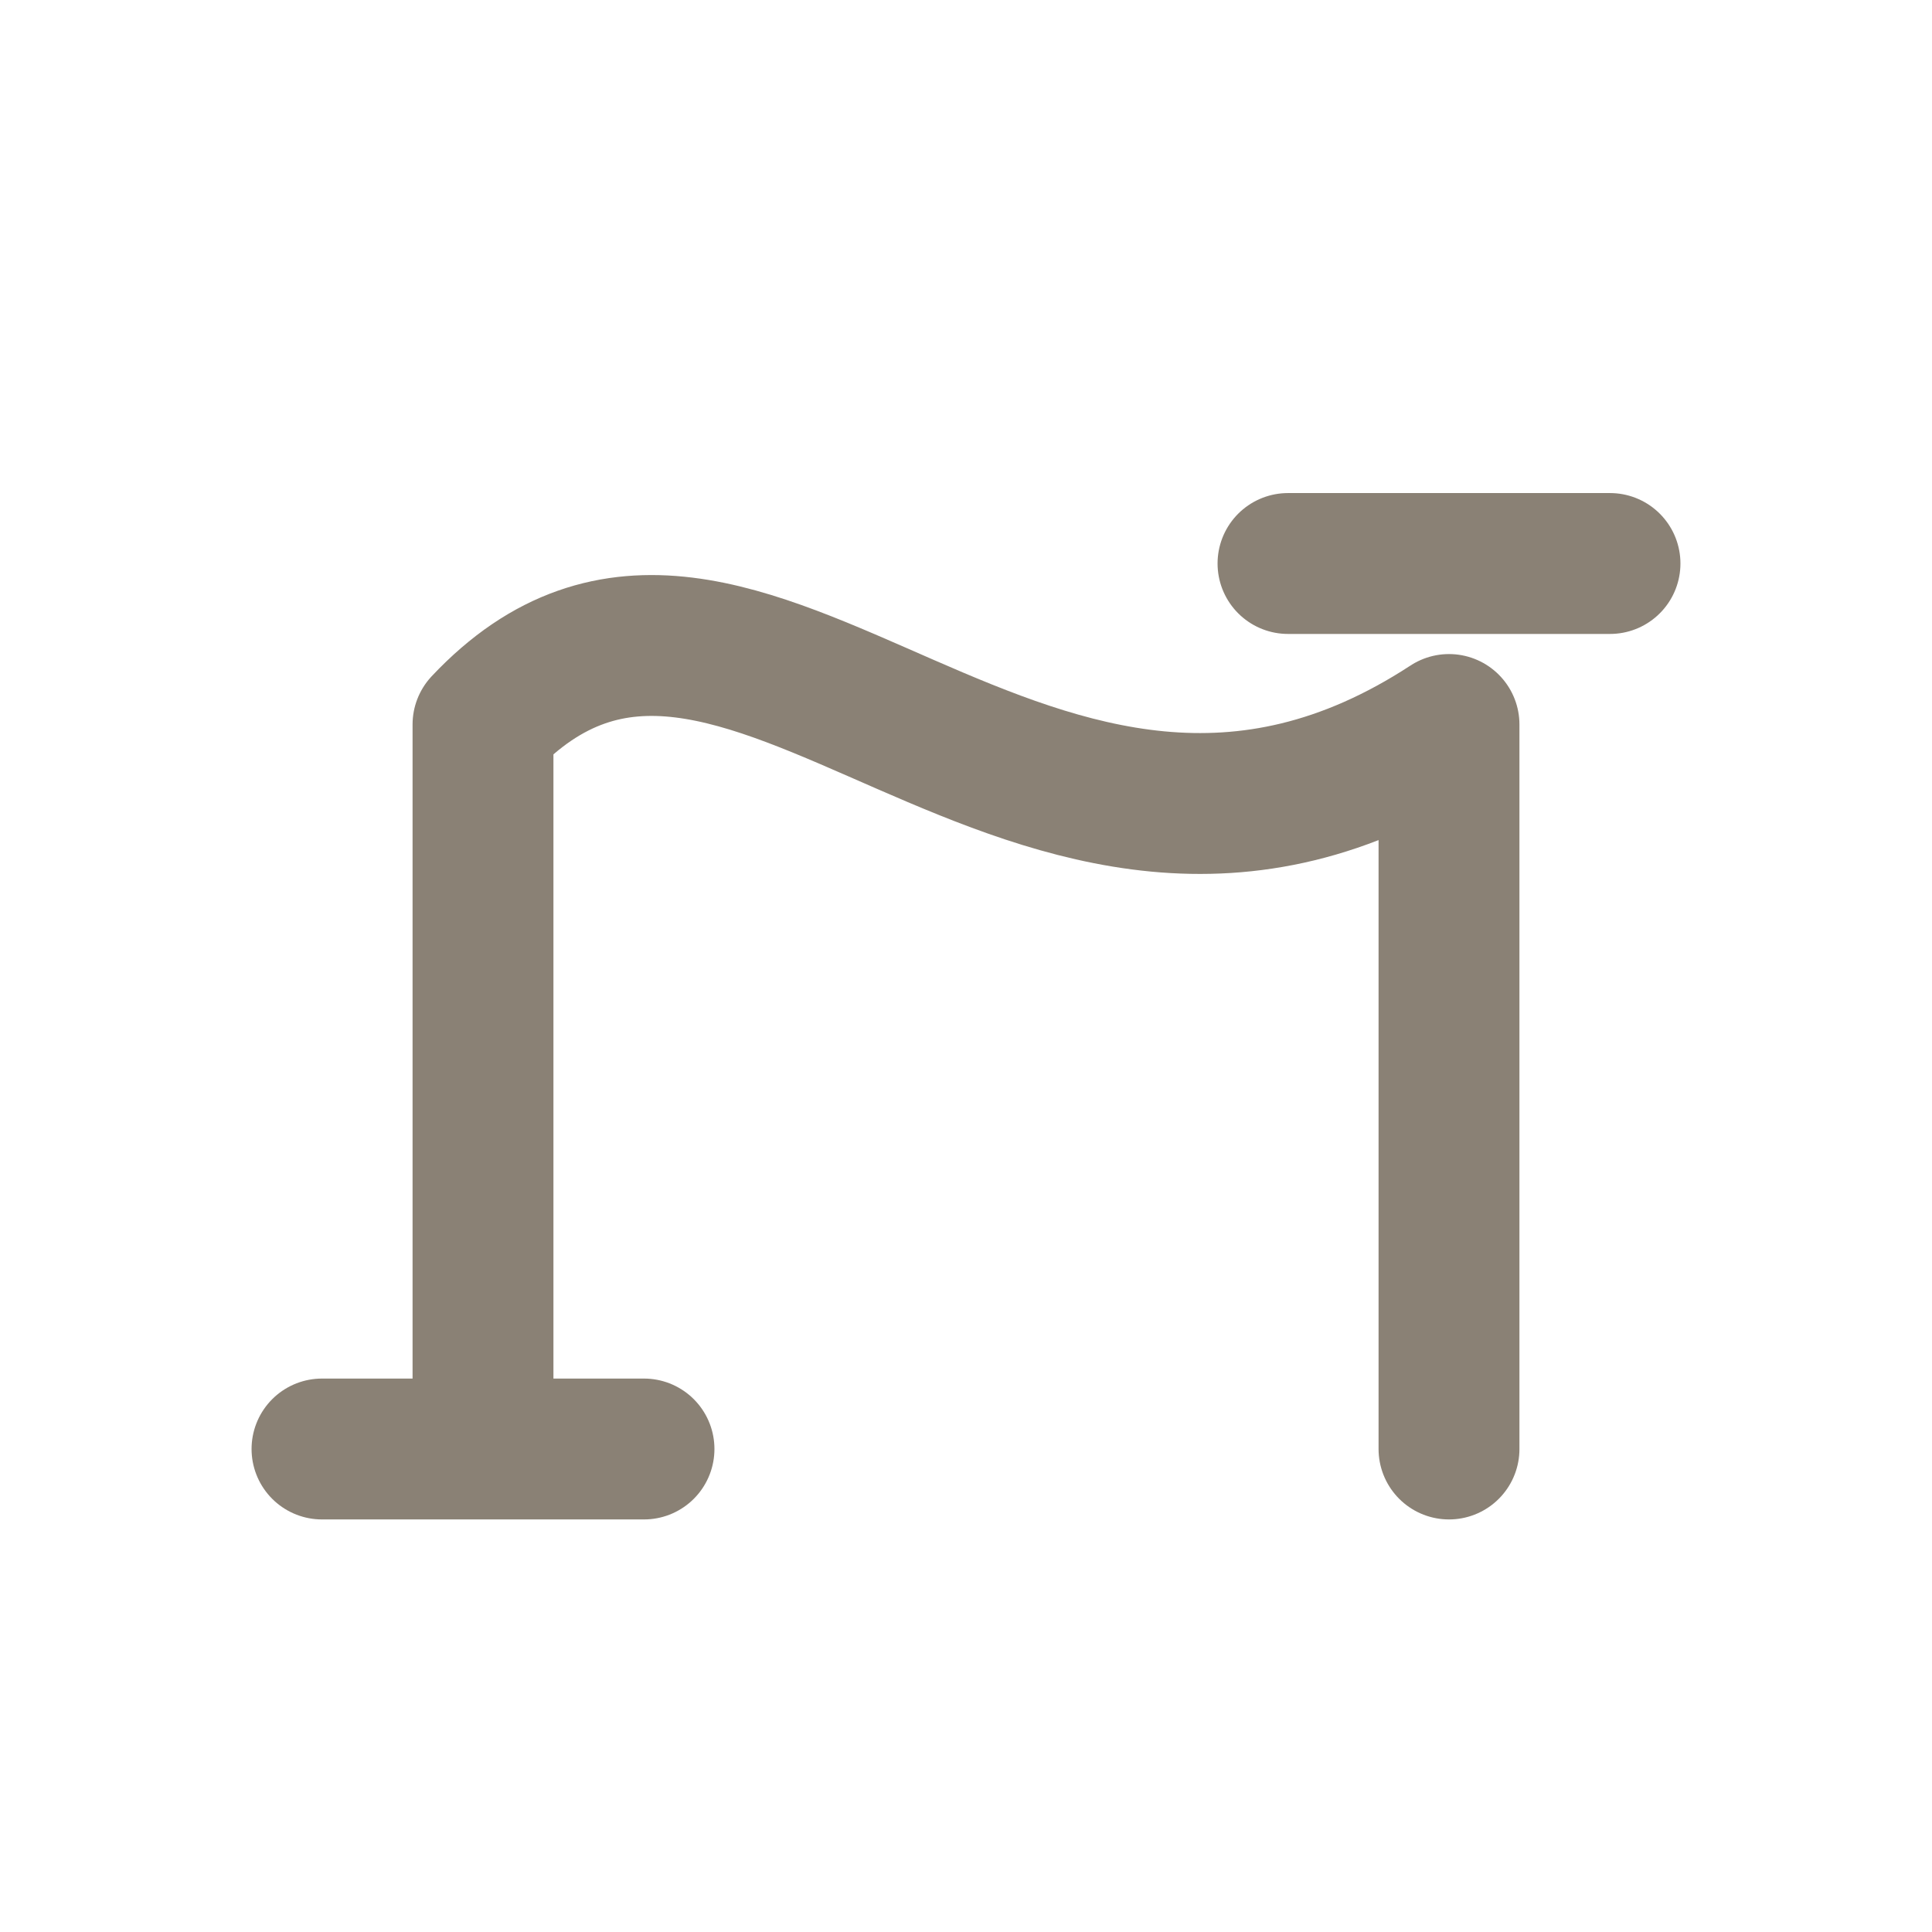
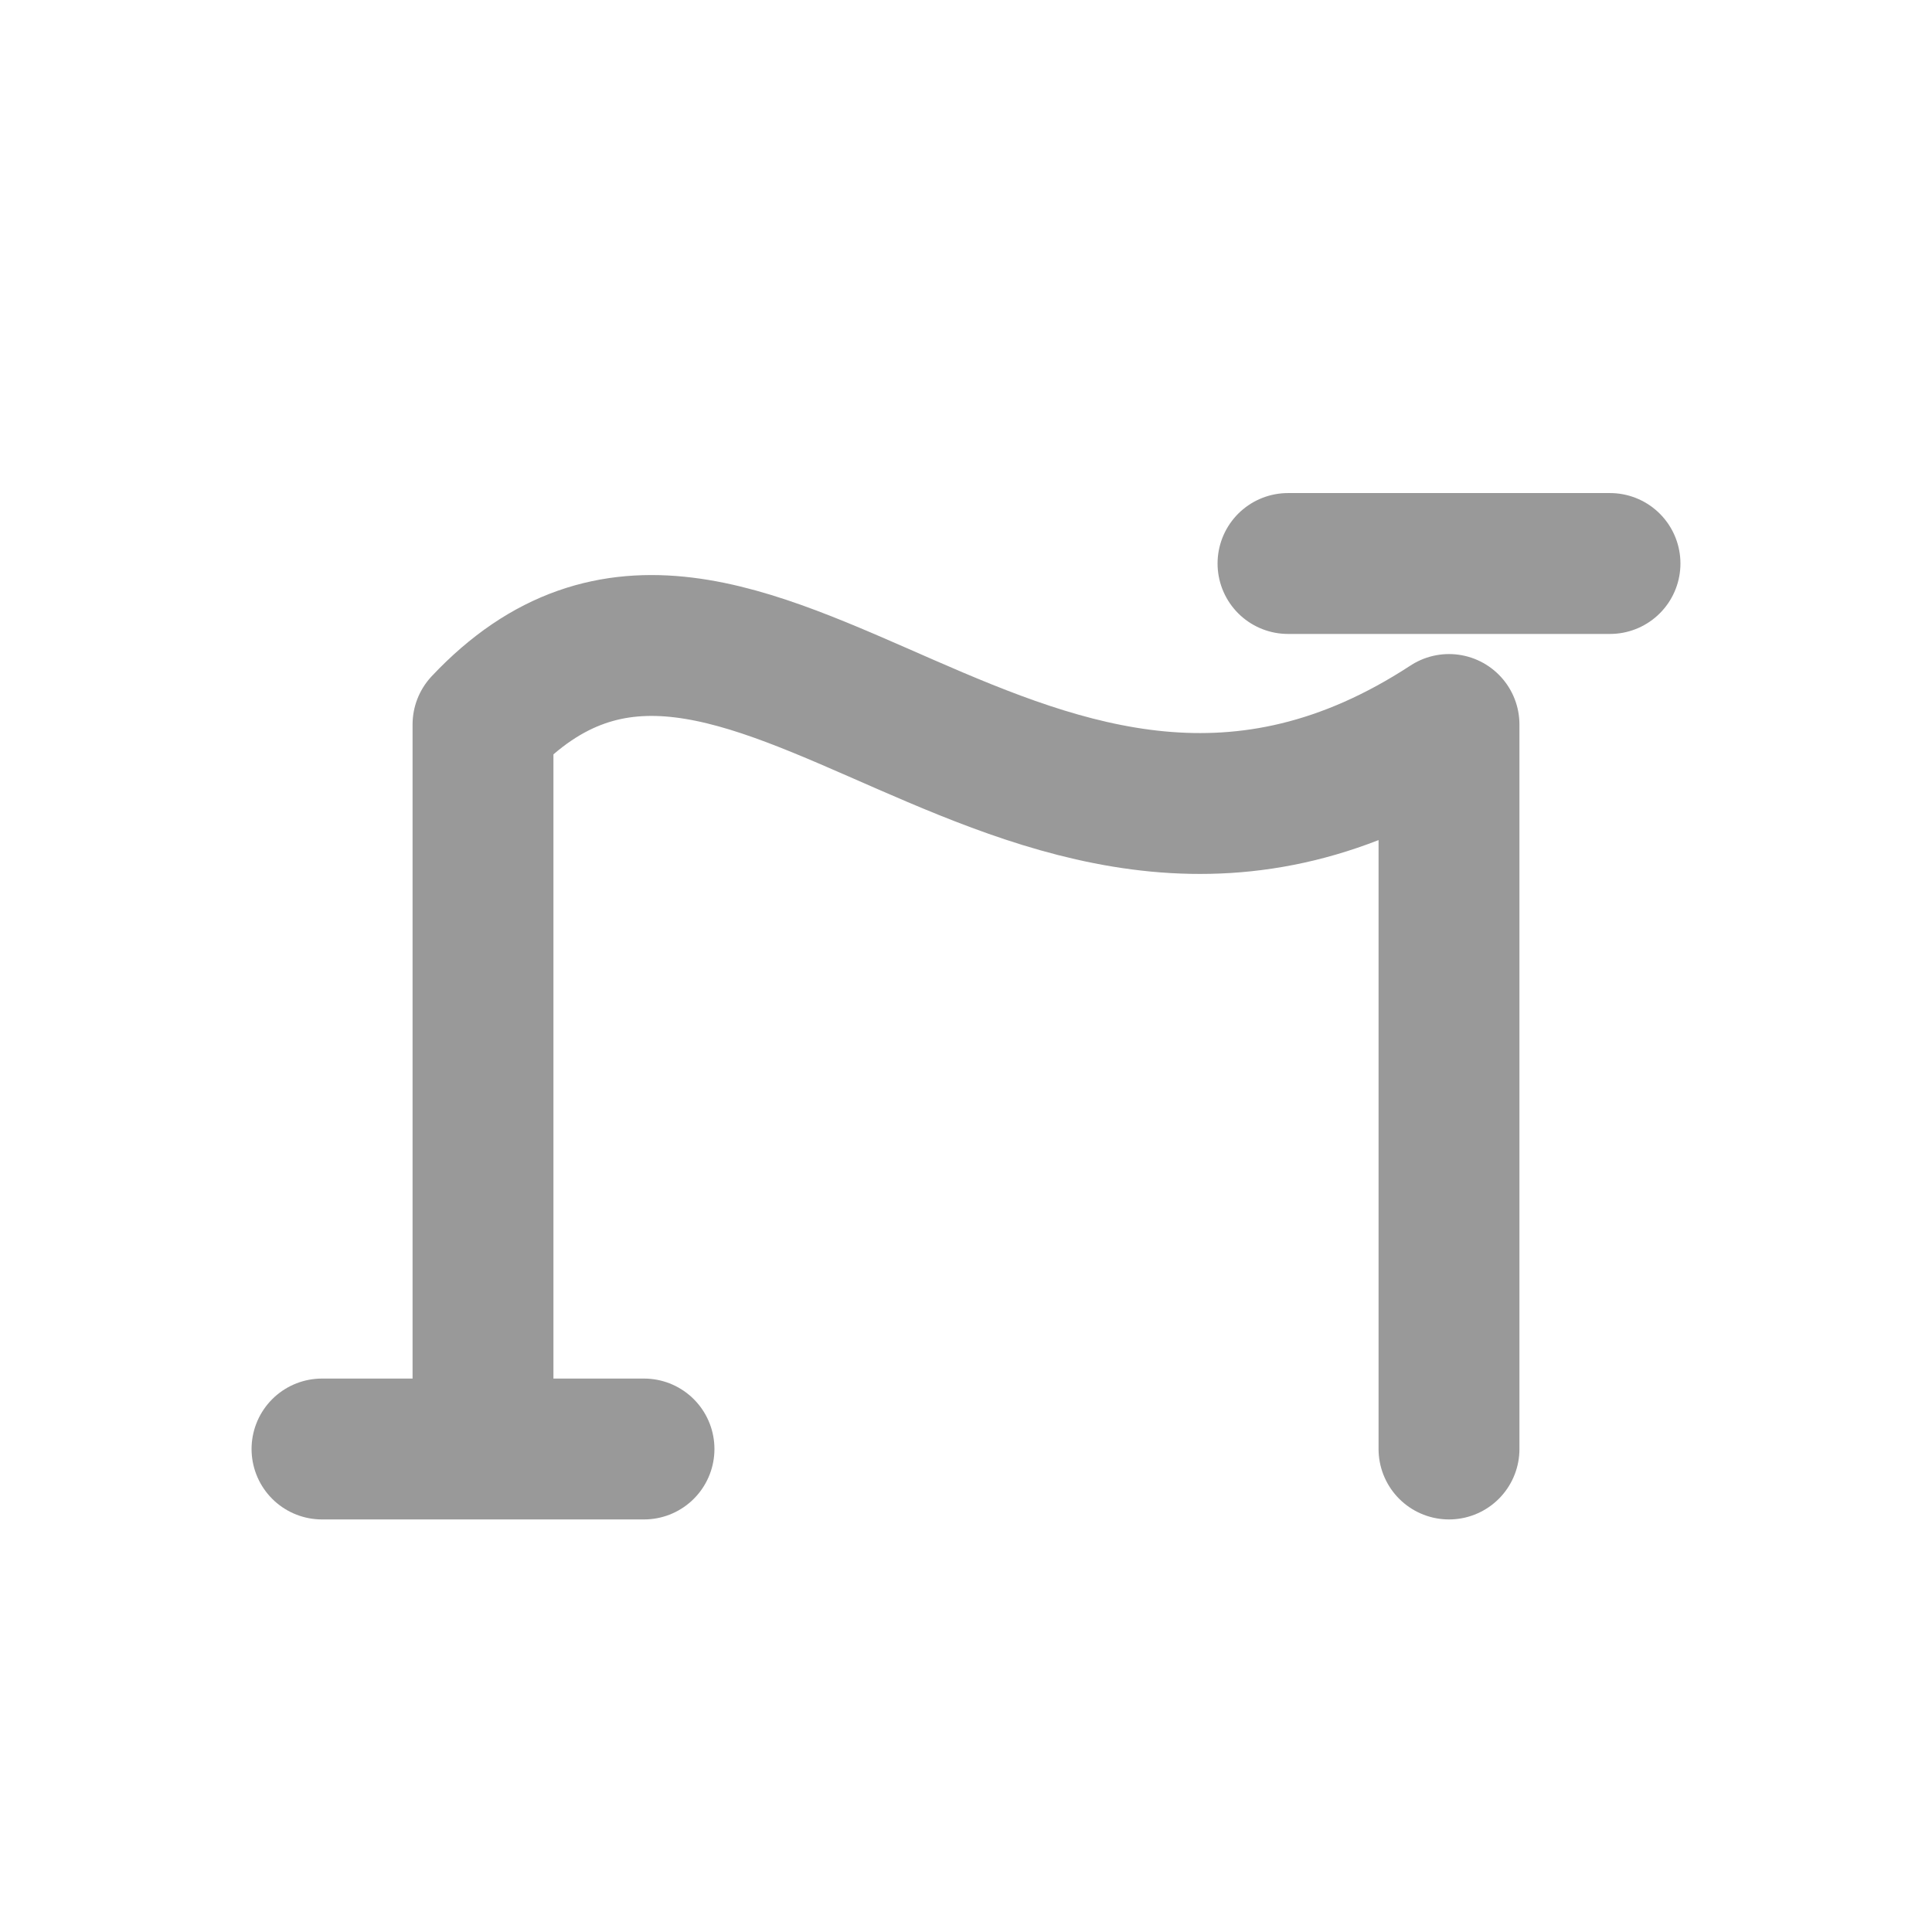
- <svg xmlns="http://www.w3.org/2000/svg" viewBox="0 0 24 24" fill="none" stroke="#8A8175" stroke-width="1.75" stroke-linecap="round" stroke-linejoin="round">
+ <svg xmlns="http://www.w3.org/2000/svg" viewBox="0 0 24 24" fill="none" stroke="#999999" stroke-width="1.75" stroke-linecap="round" stroke-linejoin="round">
  <path d="M4 18h4M6 18V9m0 0c3.2-3.4 6.8 3.4 12 0m0 0v9m2-11h-4" />
</svg>
